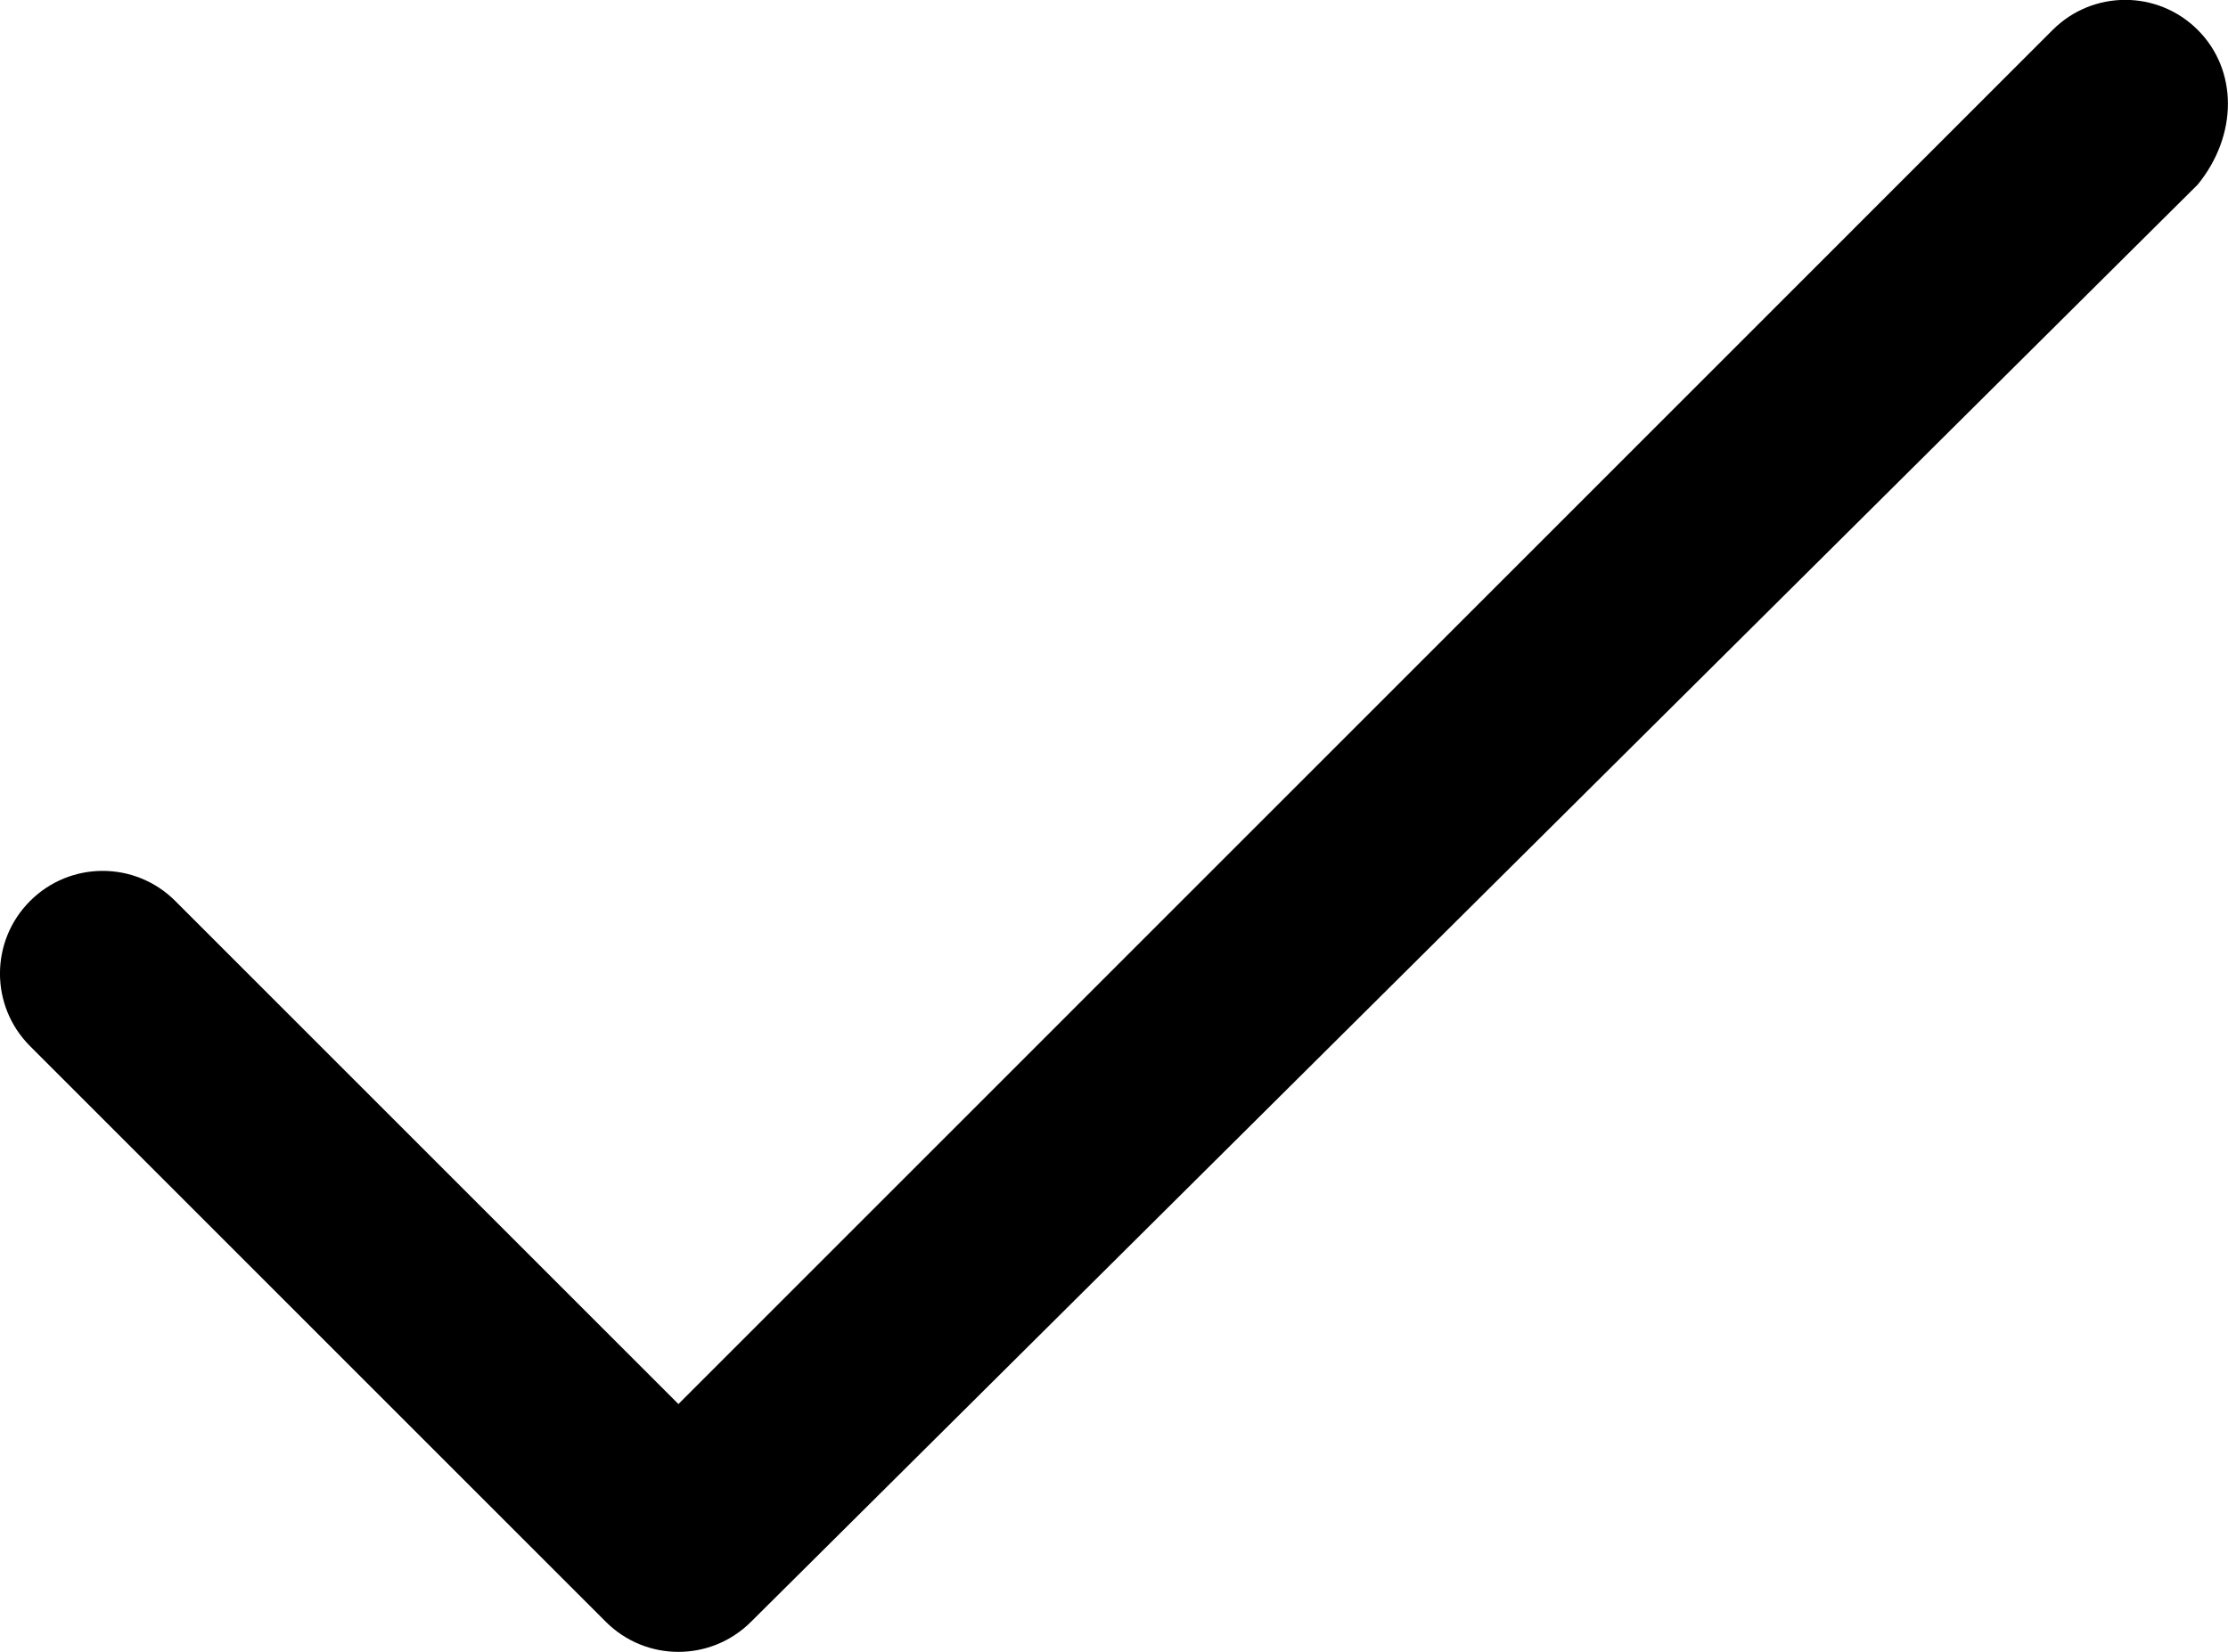
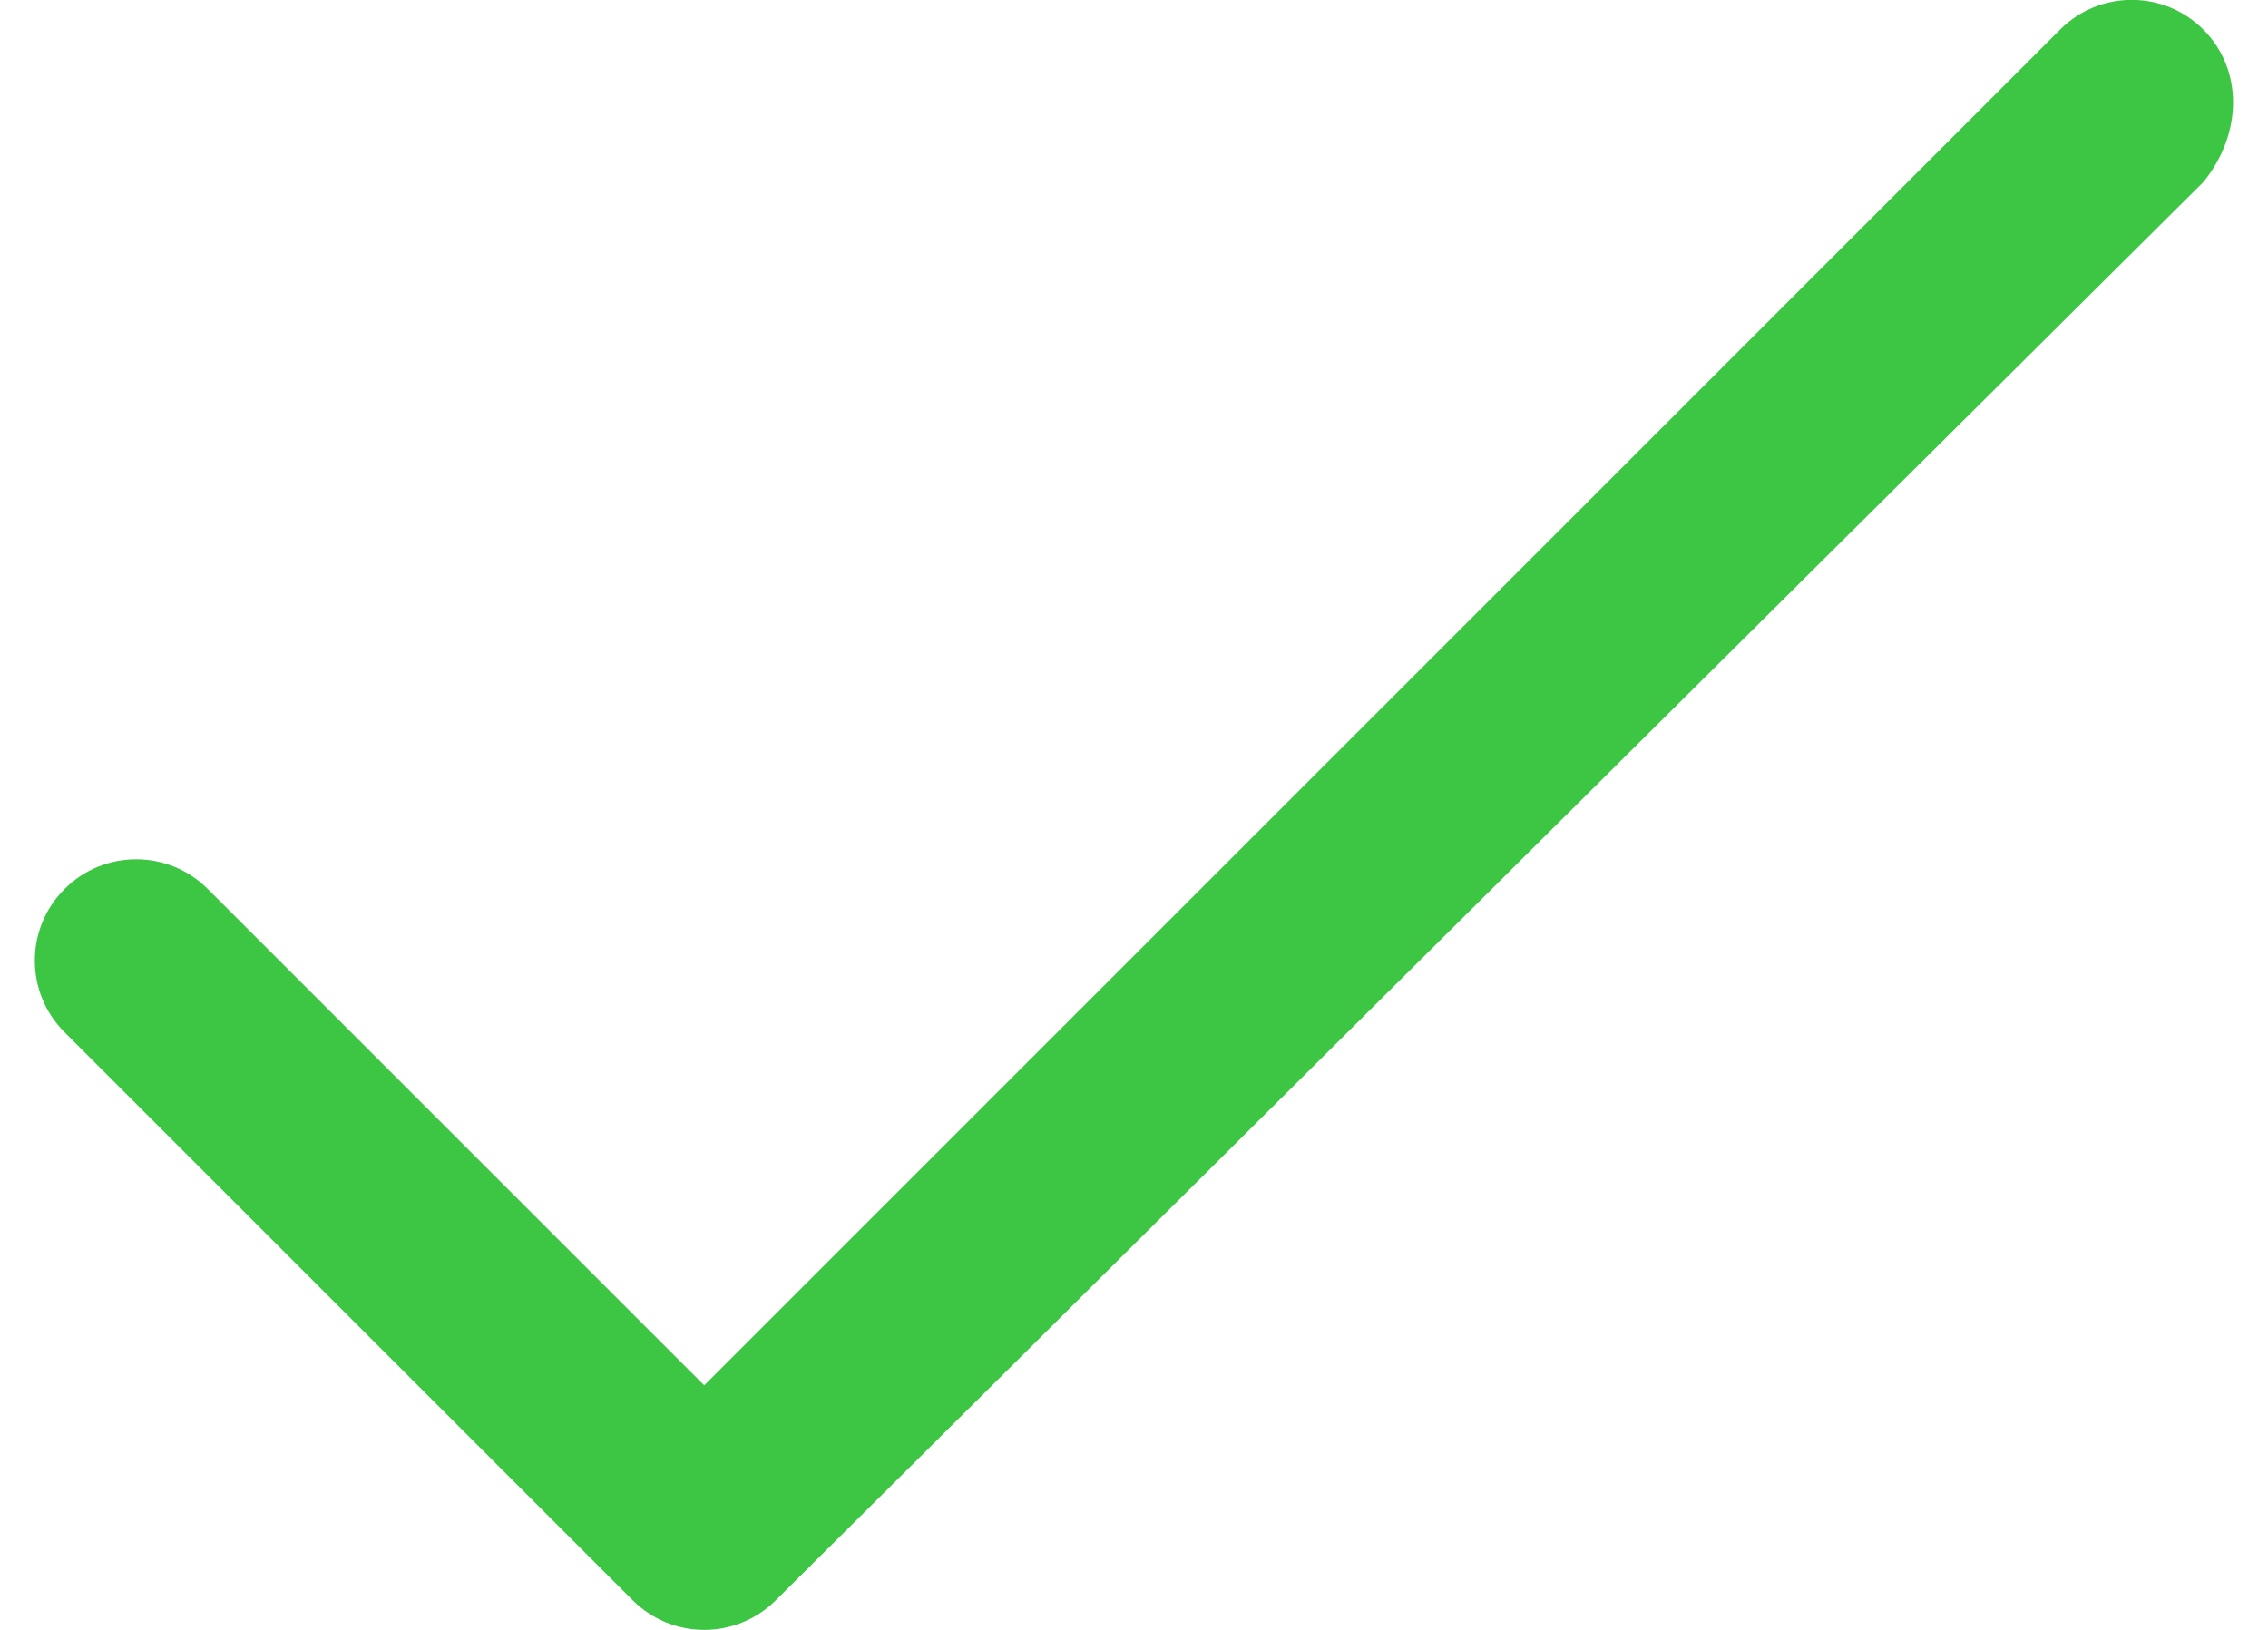
- <svg xmlns="http://www.w3.org/2000/svg" version="1.0" id="Layer_1" x="0px" y="0px" width="21.698px" height="16.09px" viewBox="-82.357 4.875 21.698 16.09" enable-background="new -82.357 4.875 21.698 16.09" xml:space="preserve">
-   <path d="M-60.953,5.167c-0.391-0.391-1.023-0.391-1.414,0L-75.75,18.551l-4.9-4.9c-0.391-0.391-1.023-0.391-1.414,0 s-0.391,1.023,0,1.414l5.607,5.607c0.195,0.195,0.451,0.293,0.707,0.293s0.512-0.098,0.707-0.293l14.09-14.0 C-60.562,6.191-60.562,5.558-60.953,5.167z" />
+ <svg xmlns="http://www.w3.org/2000/svg" version="1.0" id="Layer_1" x="0px" y="0px" width="32px" height="23px" viewBox="-82.357 4.875 21.698 16.09" enable-background="new -82.357 4.875 21.698 16.09" xml:space="preserve">
+   <path fill="#3dc644" d="M-60.953,5.167c-0.391-0.391-1.023-0.391-1.414,0L-75.75,18.551l-4.9-4.9c-0.391-0.391-1.023-0.391-1.414,0 s-0.391,1.023,0,1.414l5.607,5.607c0.195,0.195,0.451,0.293,0.707,0.293s0.512-0.098,0.707-0.293l14.09-14.0 C-60.562,6.191-60.562,5.558-60.953,5.167z" />
</svg>
